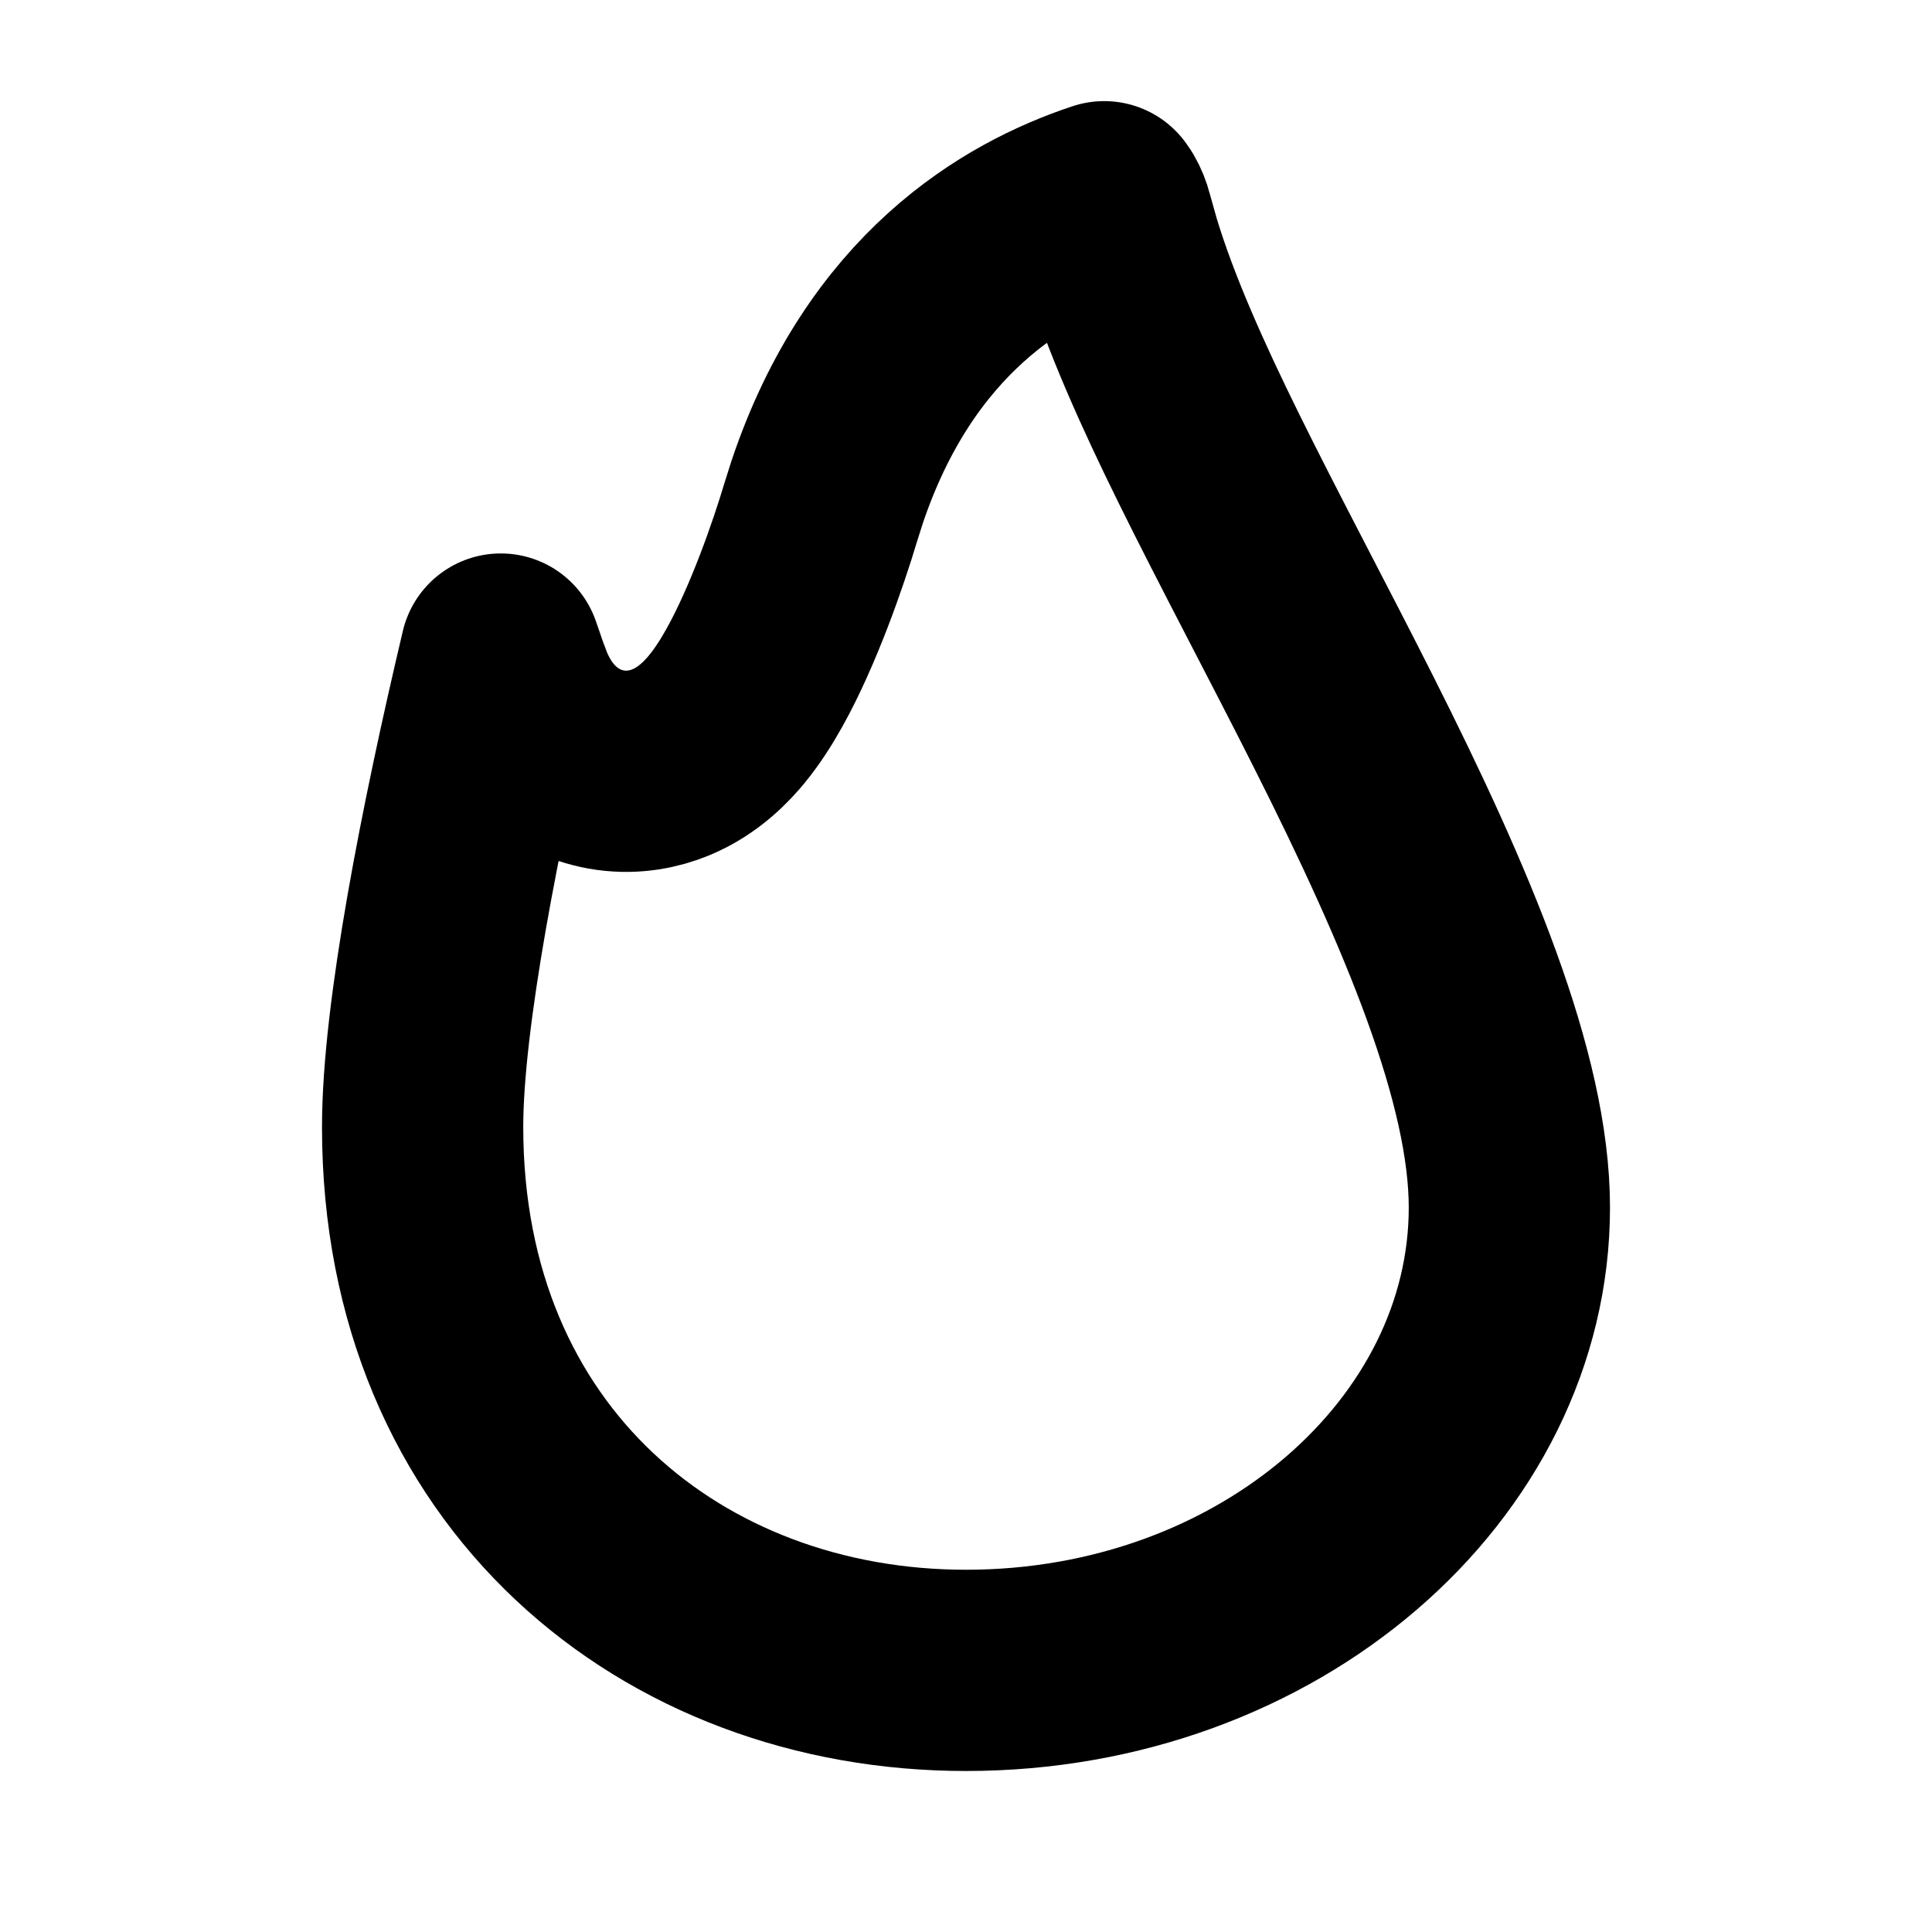
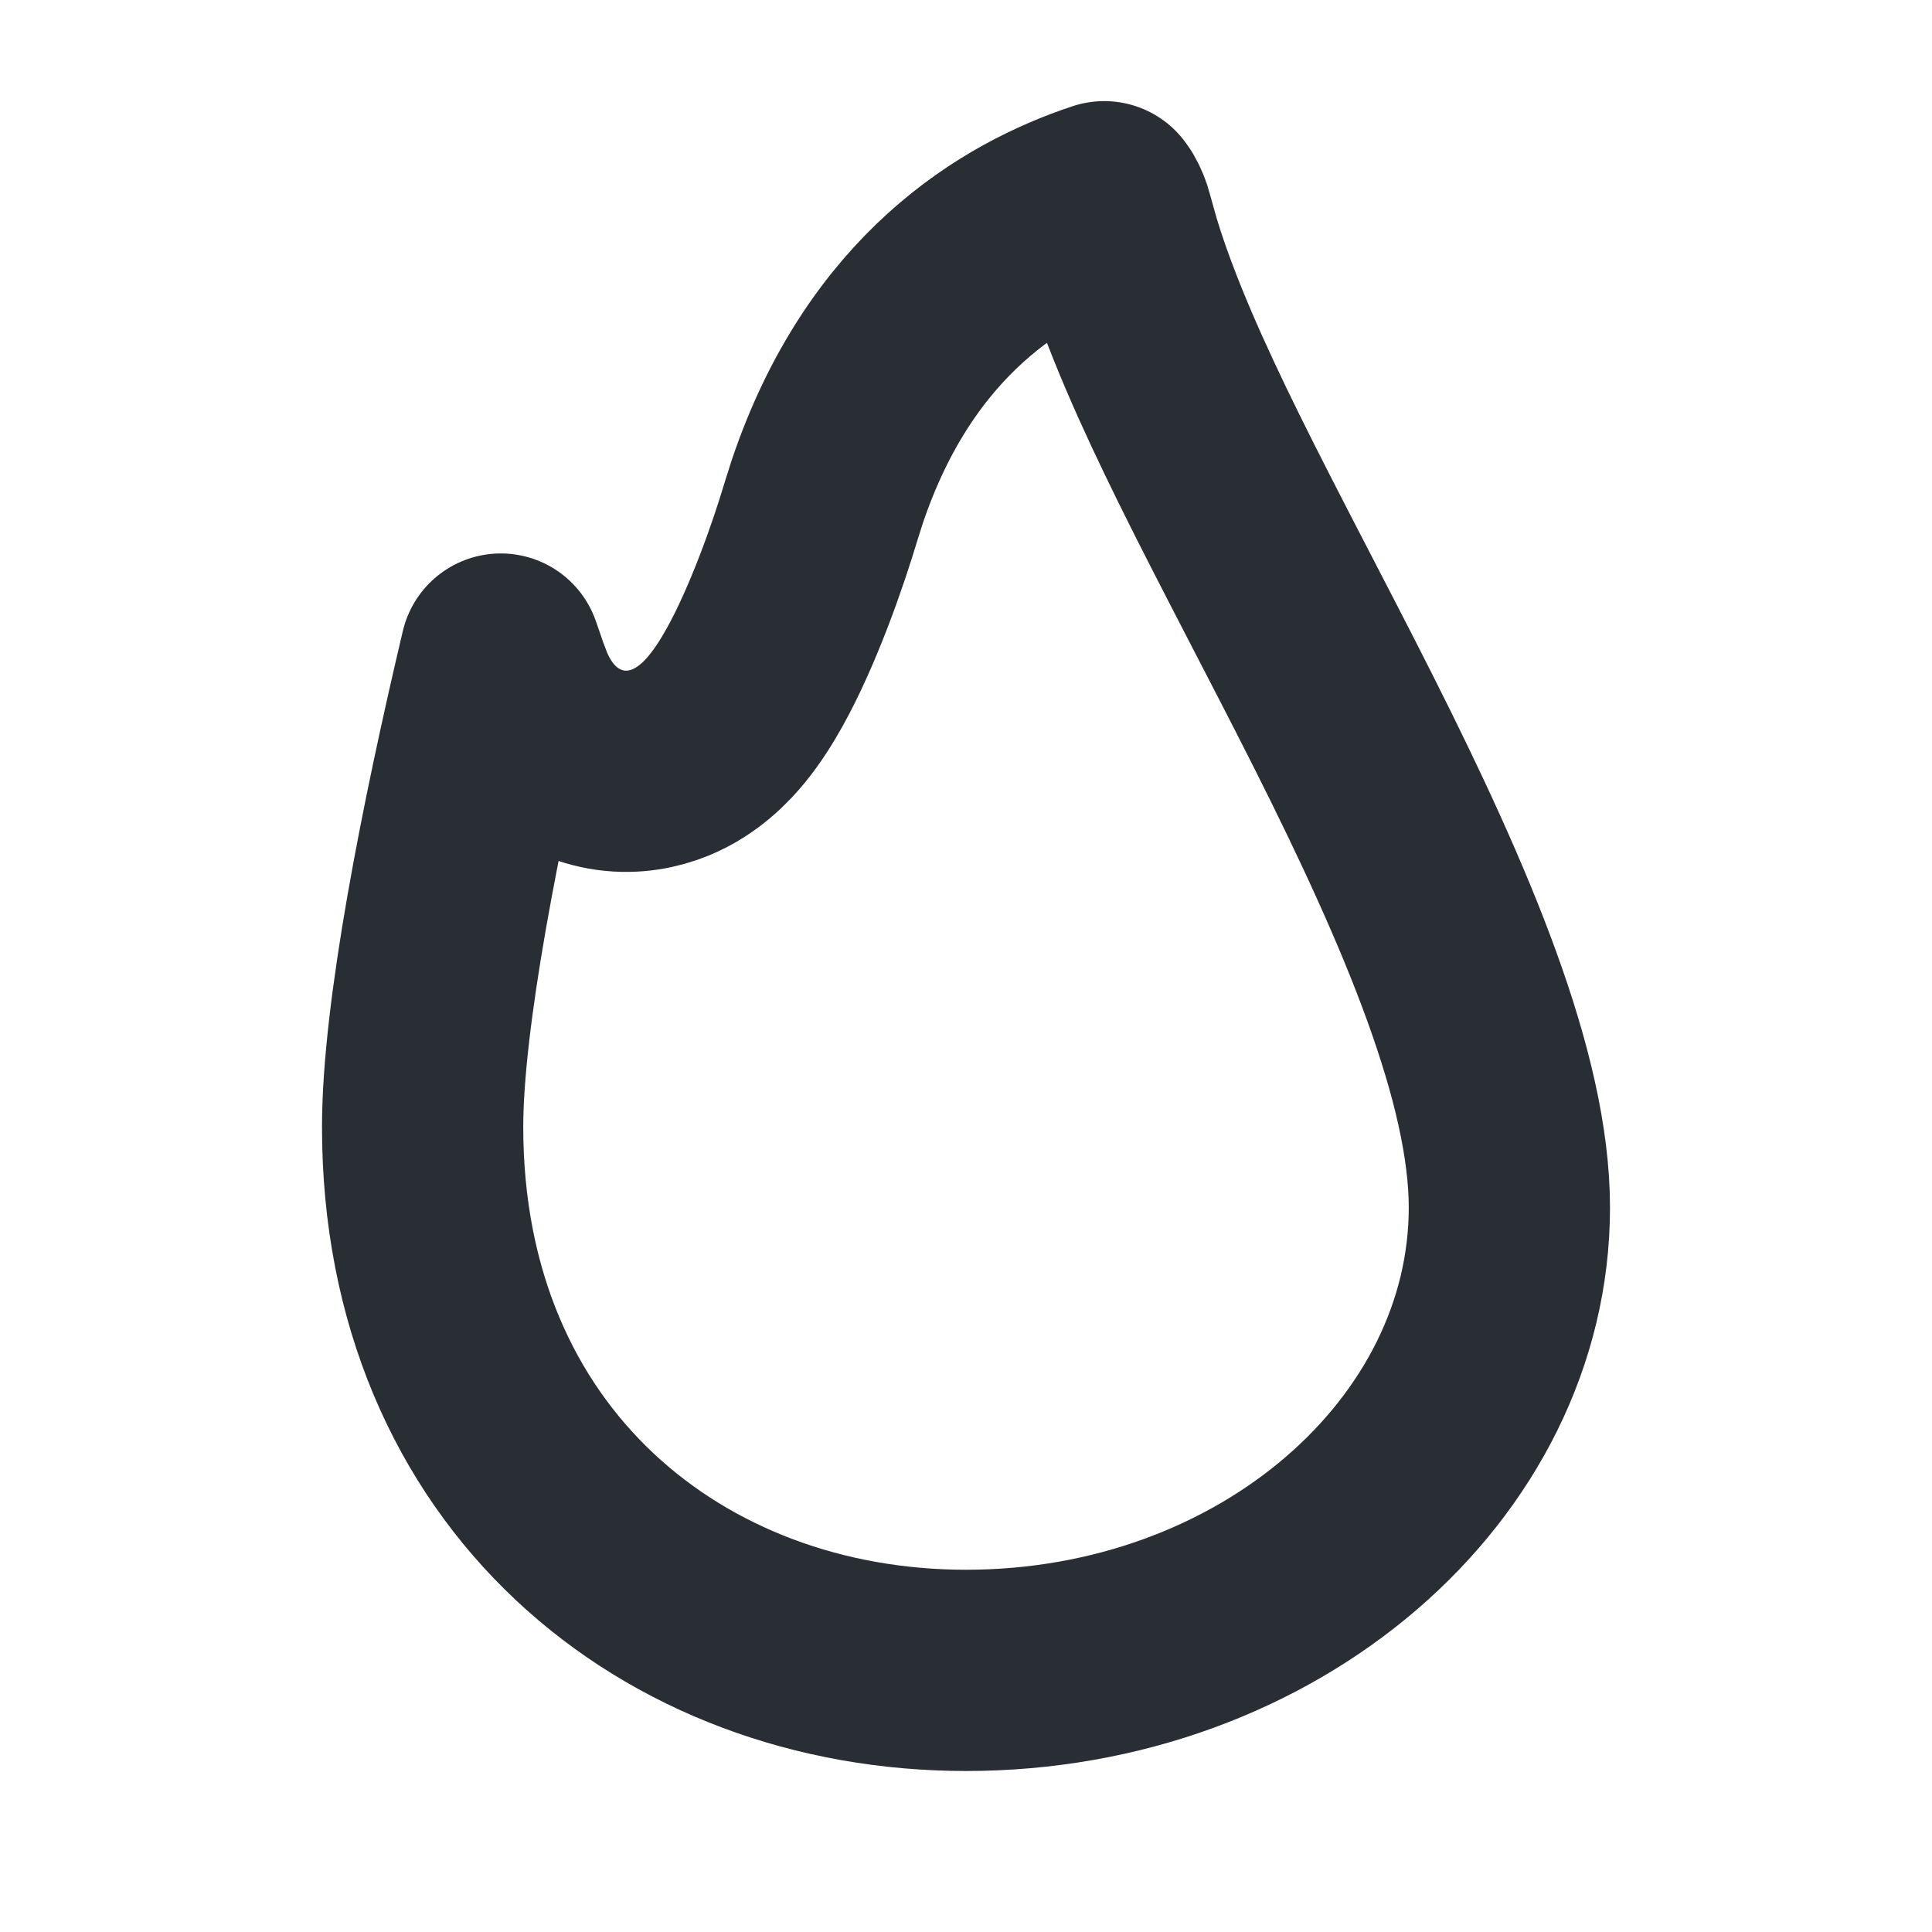
<svg xmlns="http://www.w3.org/2000/svg" width="24" height="24" viewBox="0 0 24 24" fill="none">
-   <path d="M12 20.75C15.759 20.75 18.75 18.128 18.75 15C18.75 13.395 17.855 11.278 16.689 8.965C16.148 7.89 15.508 6.692 15.013 5.687C14.571 4.79 14.164 3.889 13.916 3.069L13.819 2.724C13.806 2.672 13.782 2.609 13.746 2.548C13.737 2.532 13.726 2.519 13.717 2.506C12.601 2.876 11.059 3.78 10.275 6.113L10.197 6.359C10.04 6.885 9.73 7.777 9.373 8.416C9.281 8.581 9.167 8.765 9.03 8.932C8.913 9.074 8.682 9.327 8.328 9.472C8.131 9.552 7.875 9.608 7.586 9.568C7.293 9.528 7.049 9.401 6.864 9.248C6.617 9.043 6.472 8.788 6.385 8.582L6.314 8.395C6.286 8.309 6.253 8.219 6.221 8.125C5.722 10.235 5.25 12.618 5.25 14C5.25 18.233 8.359 20.75 12 20.75Z" stroke="black" stroke-width="2.5" stroke-linecap="round" stroke-linejoin="round" />
+   <path d="M12 20.75C15.759 20.75 18.75 18.128 18.75 15C18.75 13.395 17.855 11.278 16.689 8.965C16.148 7.89 15.508 6.692 15.013 5.687C14.571 4.79 14.164 3.889 13.916 3.069L13.819 2.724C13.806 2.672 13.782 2.609 13.746 2.548C13.737 2.532 13.726 2.519 13.717 2.506C12.601 2.876 11.059 3.78 10.275 6.113L10.197 6.359C10.04 6.885 9.73 7.777 9.373 8.416C9.281 8.581 9.167 8.765 9.03 8.932C8.913 9.074 8.682 9.327 8.328 9.472C8.131 9.552 7.875 9.608 7.586 9.568C7.293 9.528 7.049 9.401 6.864 9.248C6.617 9.043 6.472 8.788 6.385 8.582L6.314 8.395C6.286 8.309 6.253 8.219 6.221 8.125C5.722 10.235 5.25 12.618 5.25 14C5.25 18.233 8.359 20.75 12 20.75Z" stroke="#11181D" stroke-opacity="0.9" stroke-width="2.5" stroke-linecap="round" stroke-linejoin="round" />
</svg>
